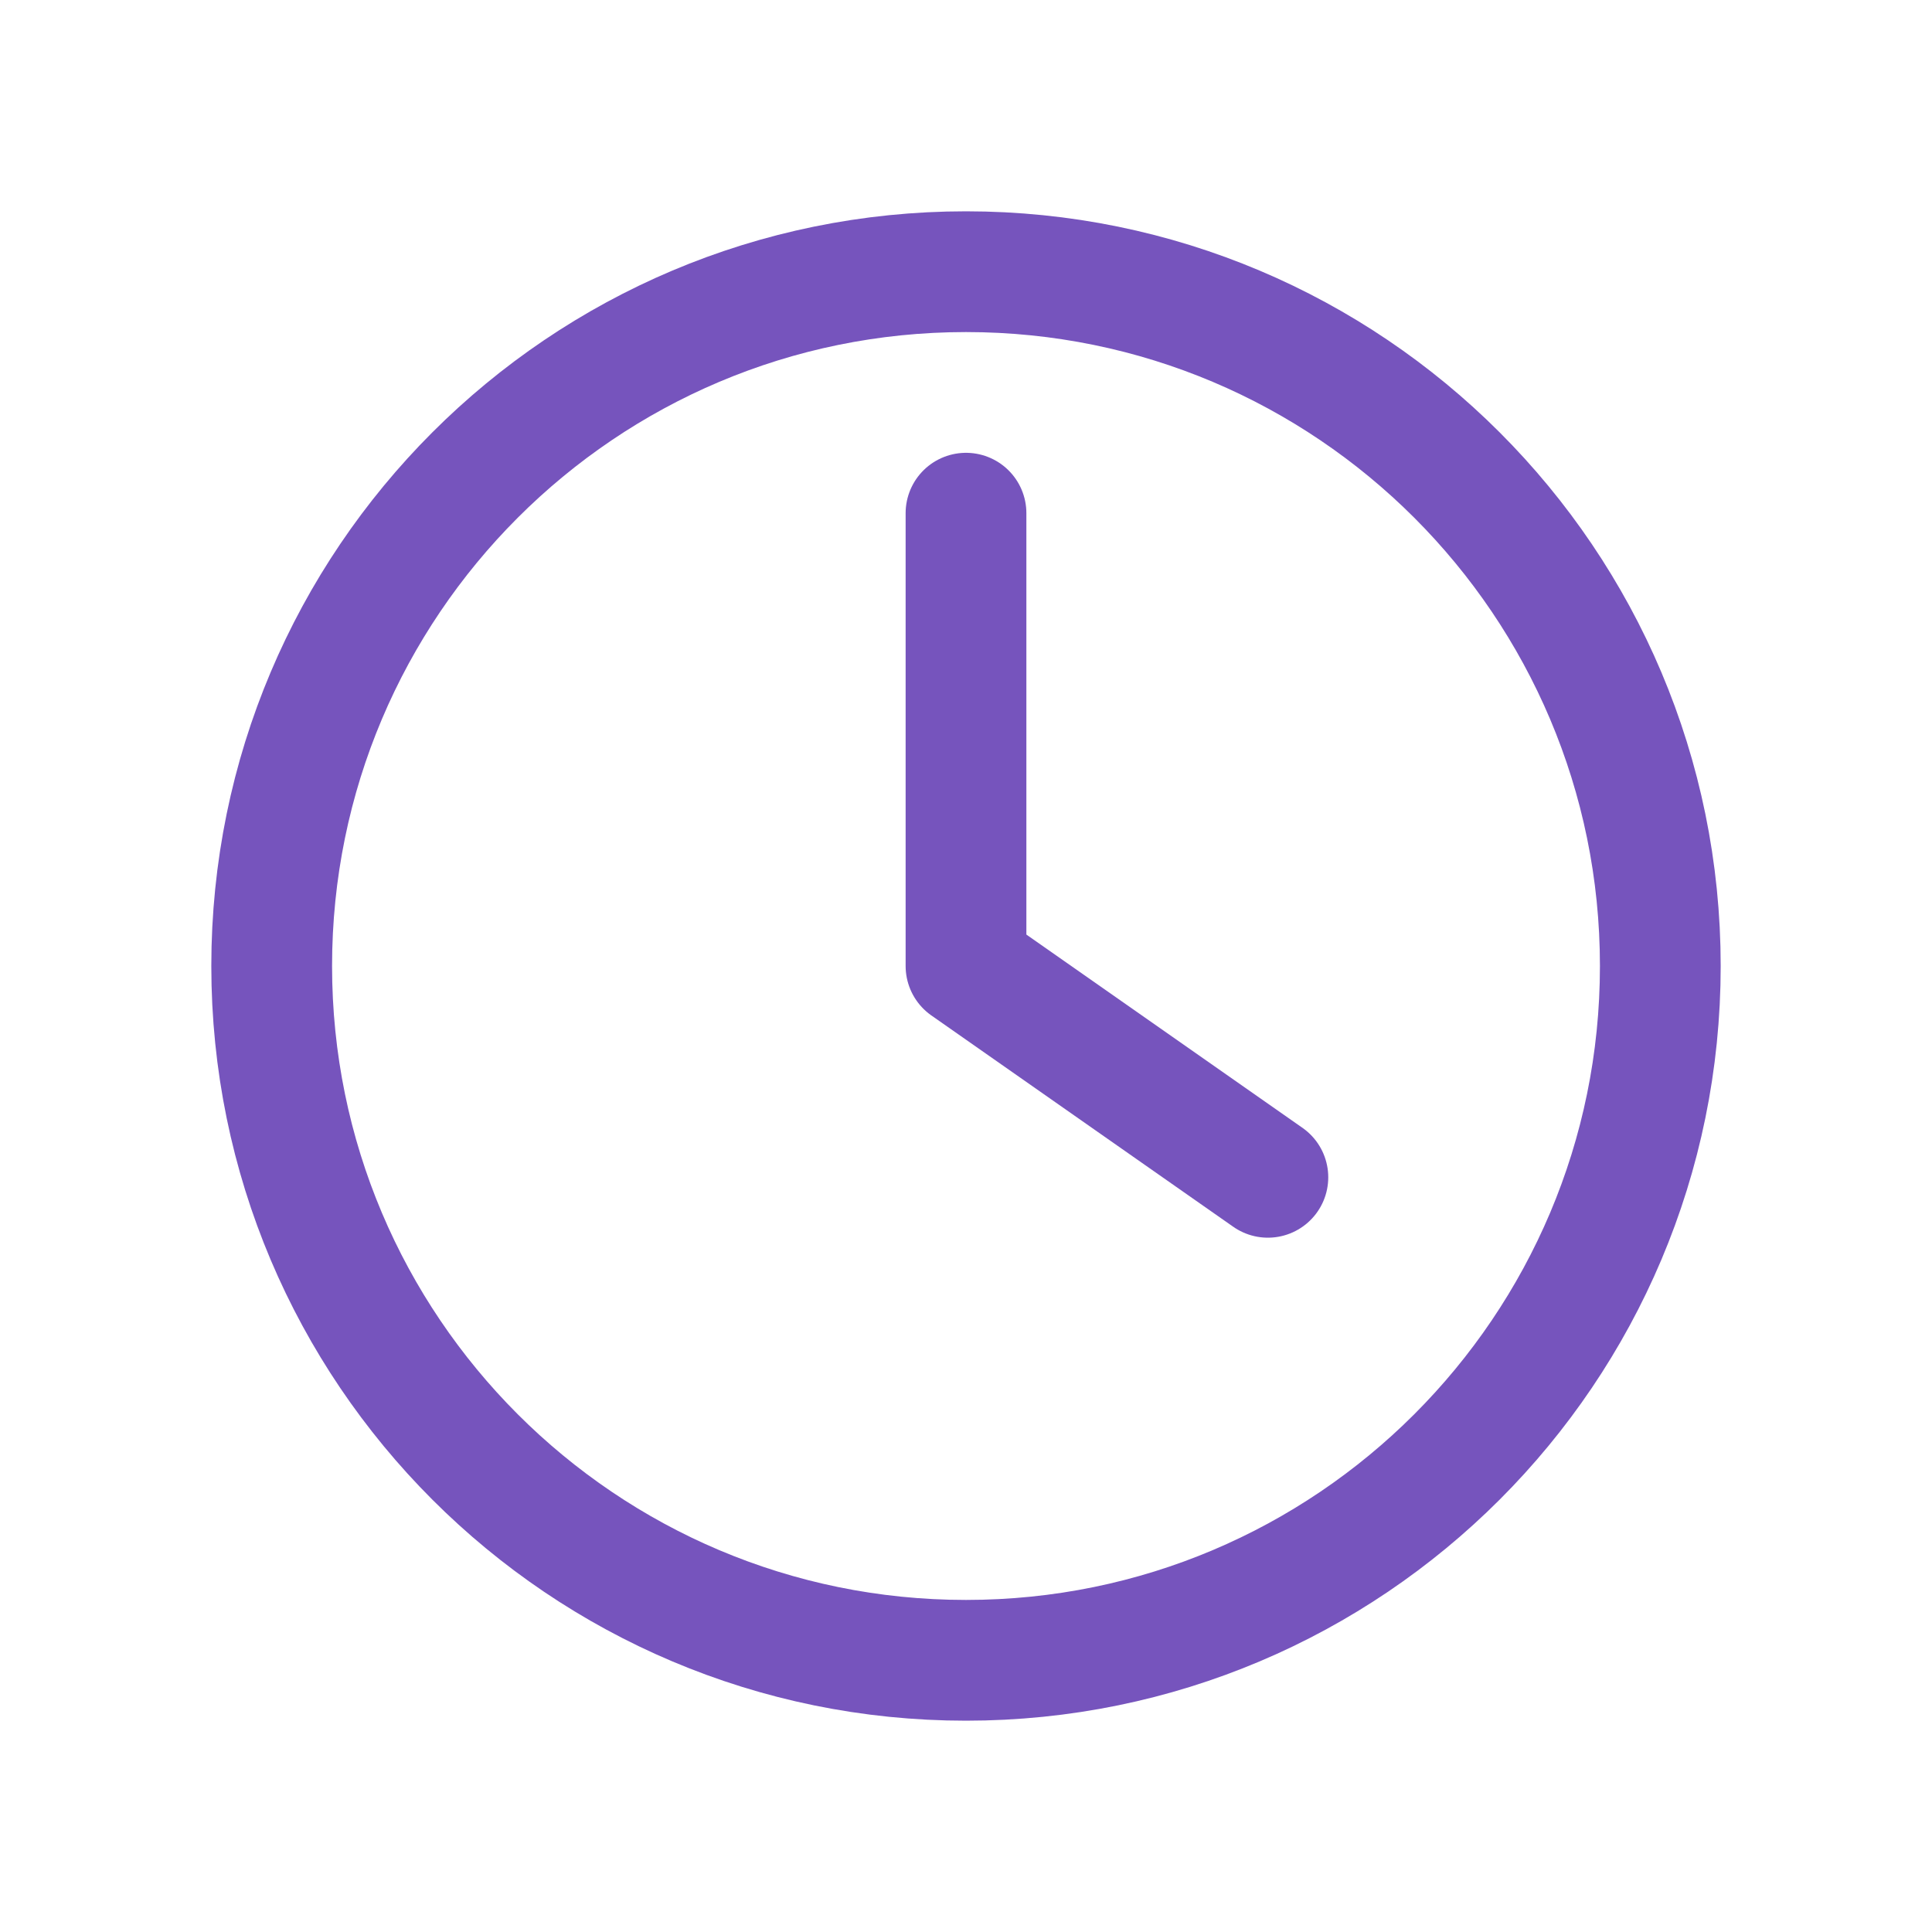
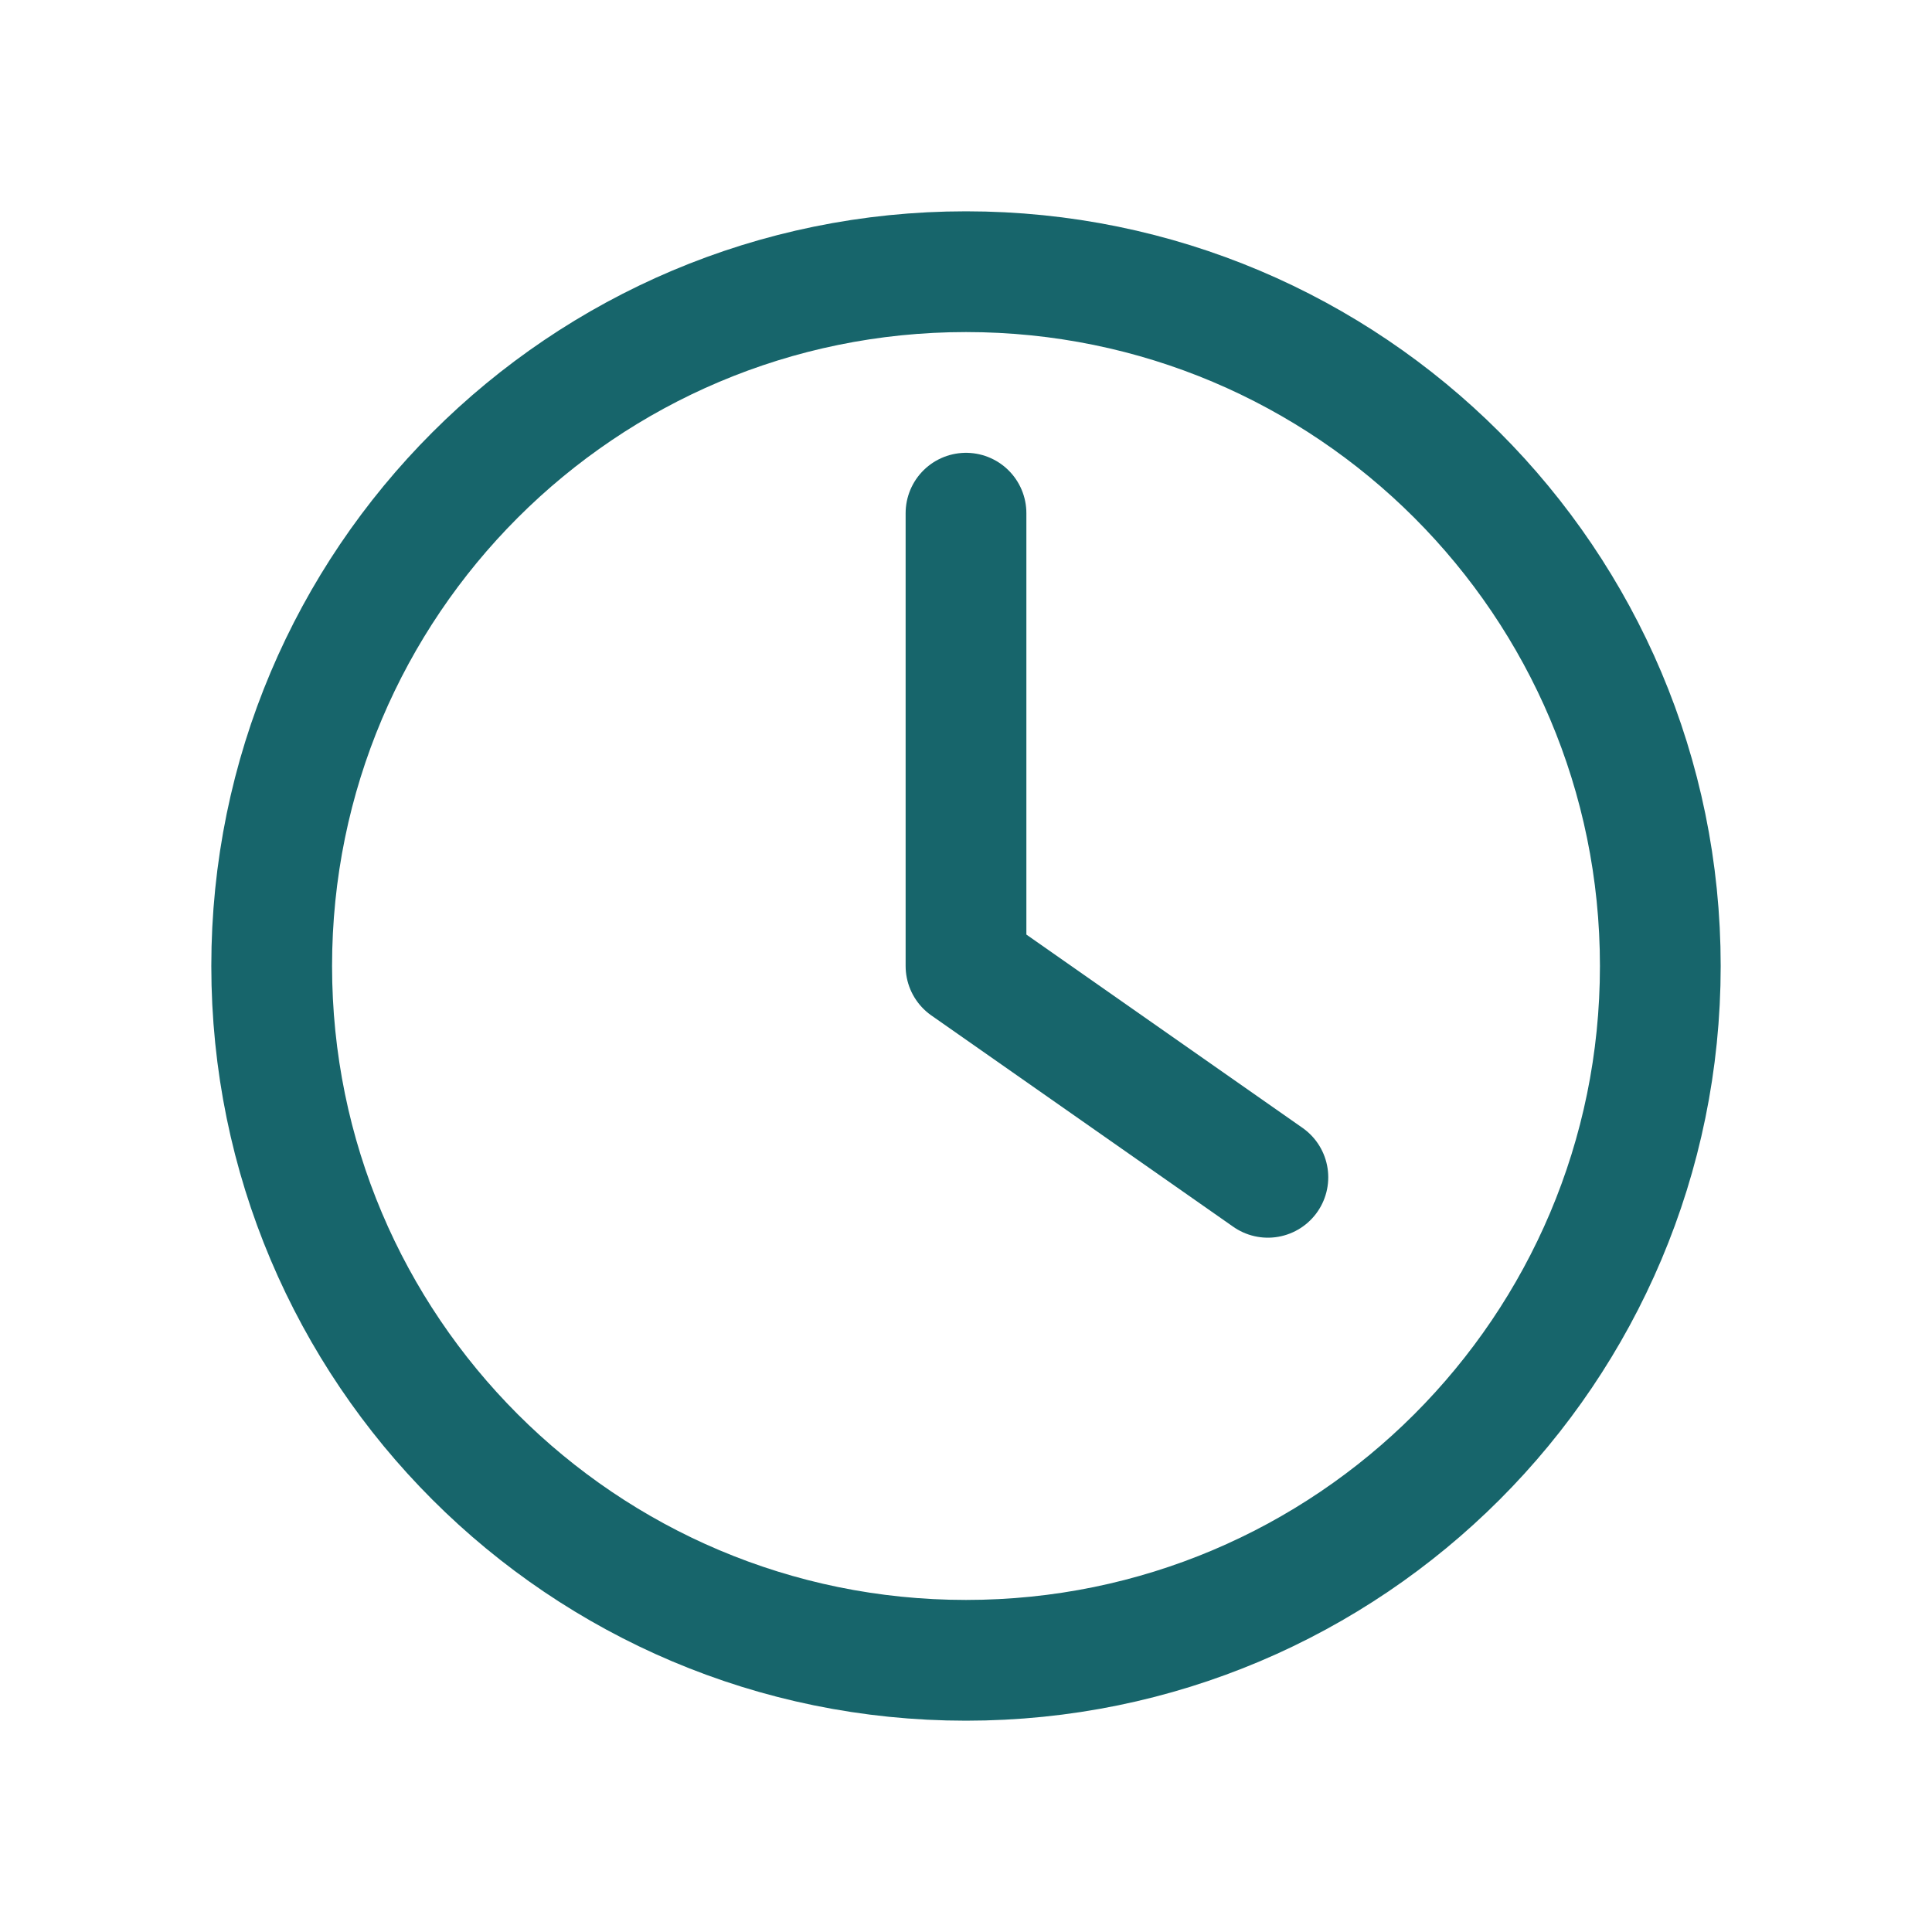
<svg xmlns="http://www.w3.org/2000/svg" width="64" height="64" viewBox="0 0 64 64" fill="none">
  <g stroke-linecap="round" stroke-linejoin="round">
-     <circle cx="32" cy="32" r="23" fill="none" stroke="#7654BD" stroke-width="4" />
-     <path d="M32 17V32L42 39" stroke="#7654BD" stroke-width="4" />
+     <circle cx="32" cy="32" r="23" fill="none" stroke="#17656B" stroke-width="4" />
+     <path d="M32 17V32L42 39" stroke="#17656B" stroke-width="4" />
  </g>
</svg>
